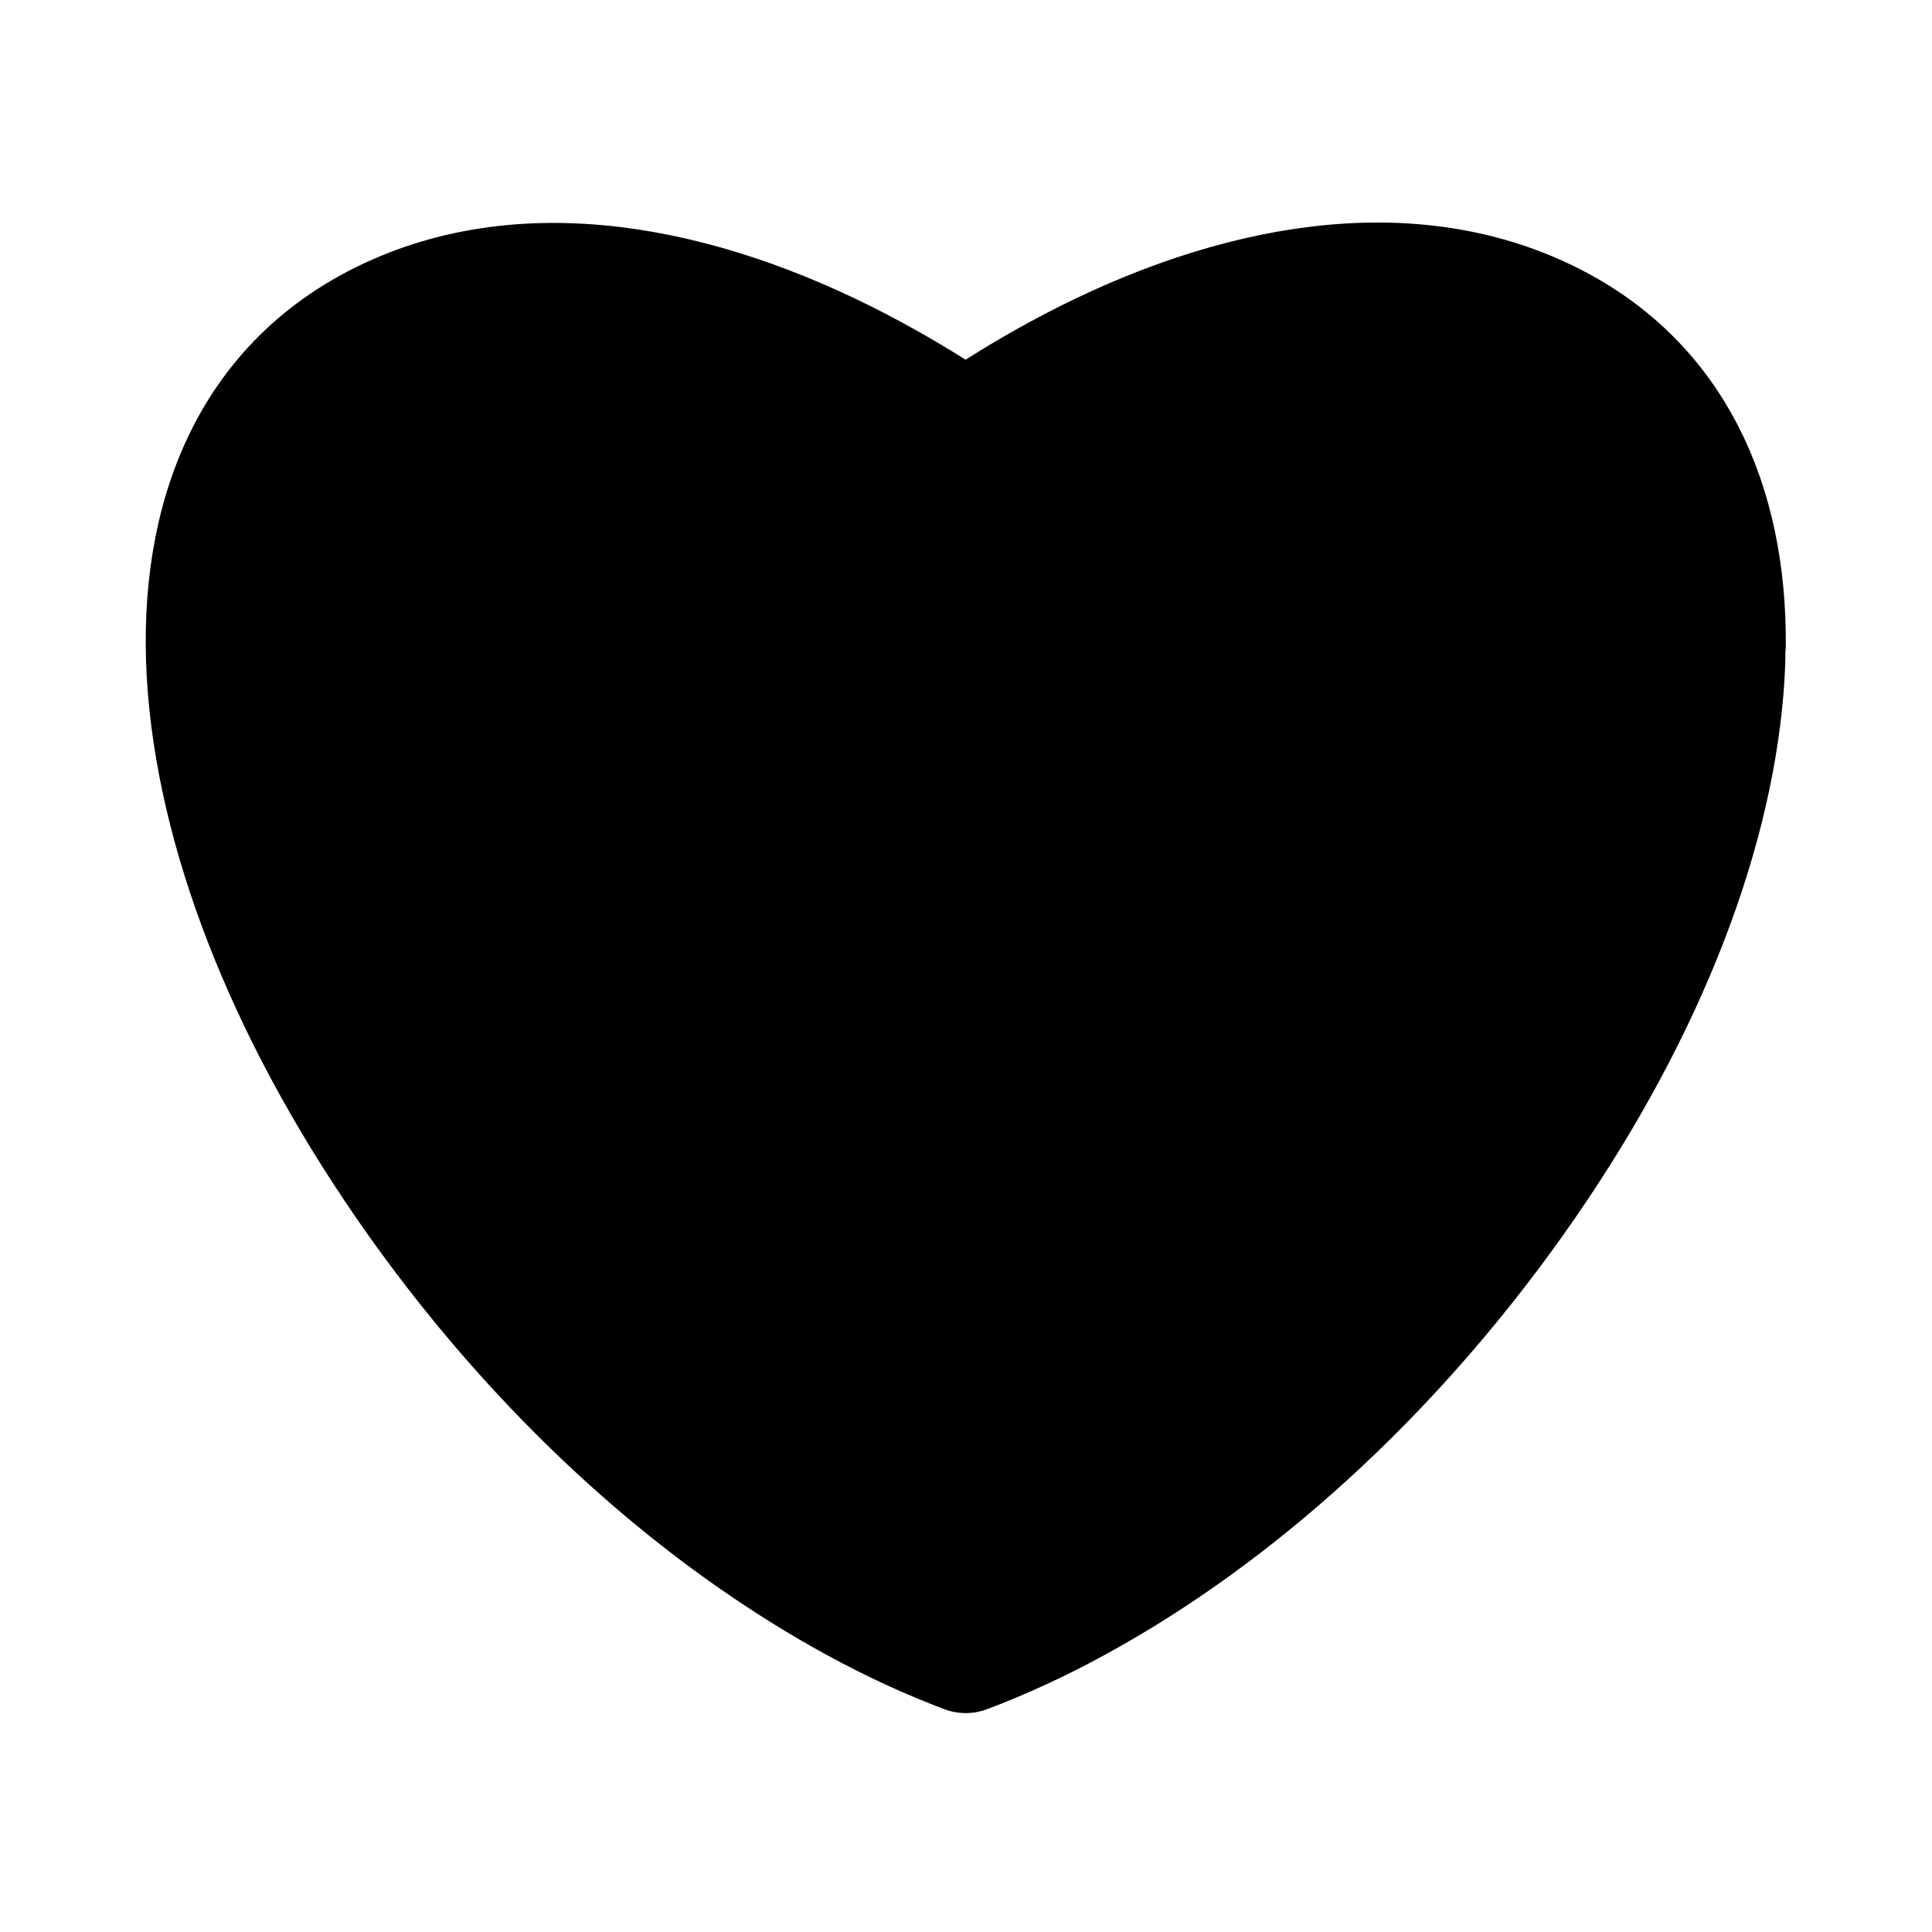
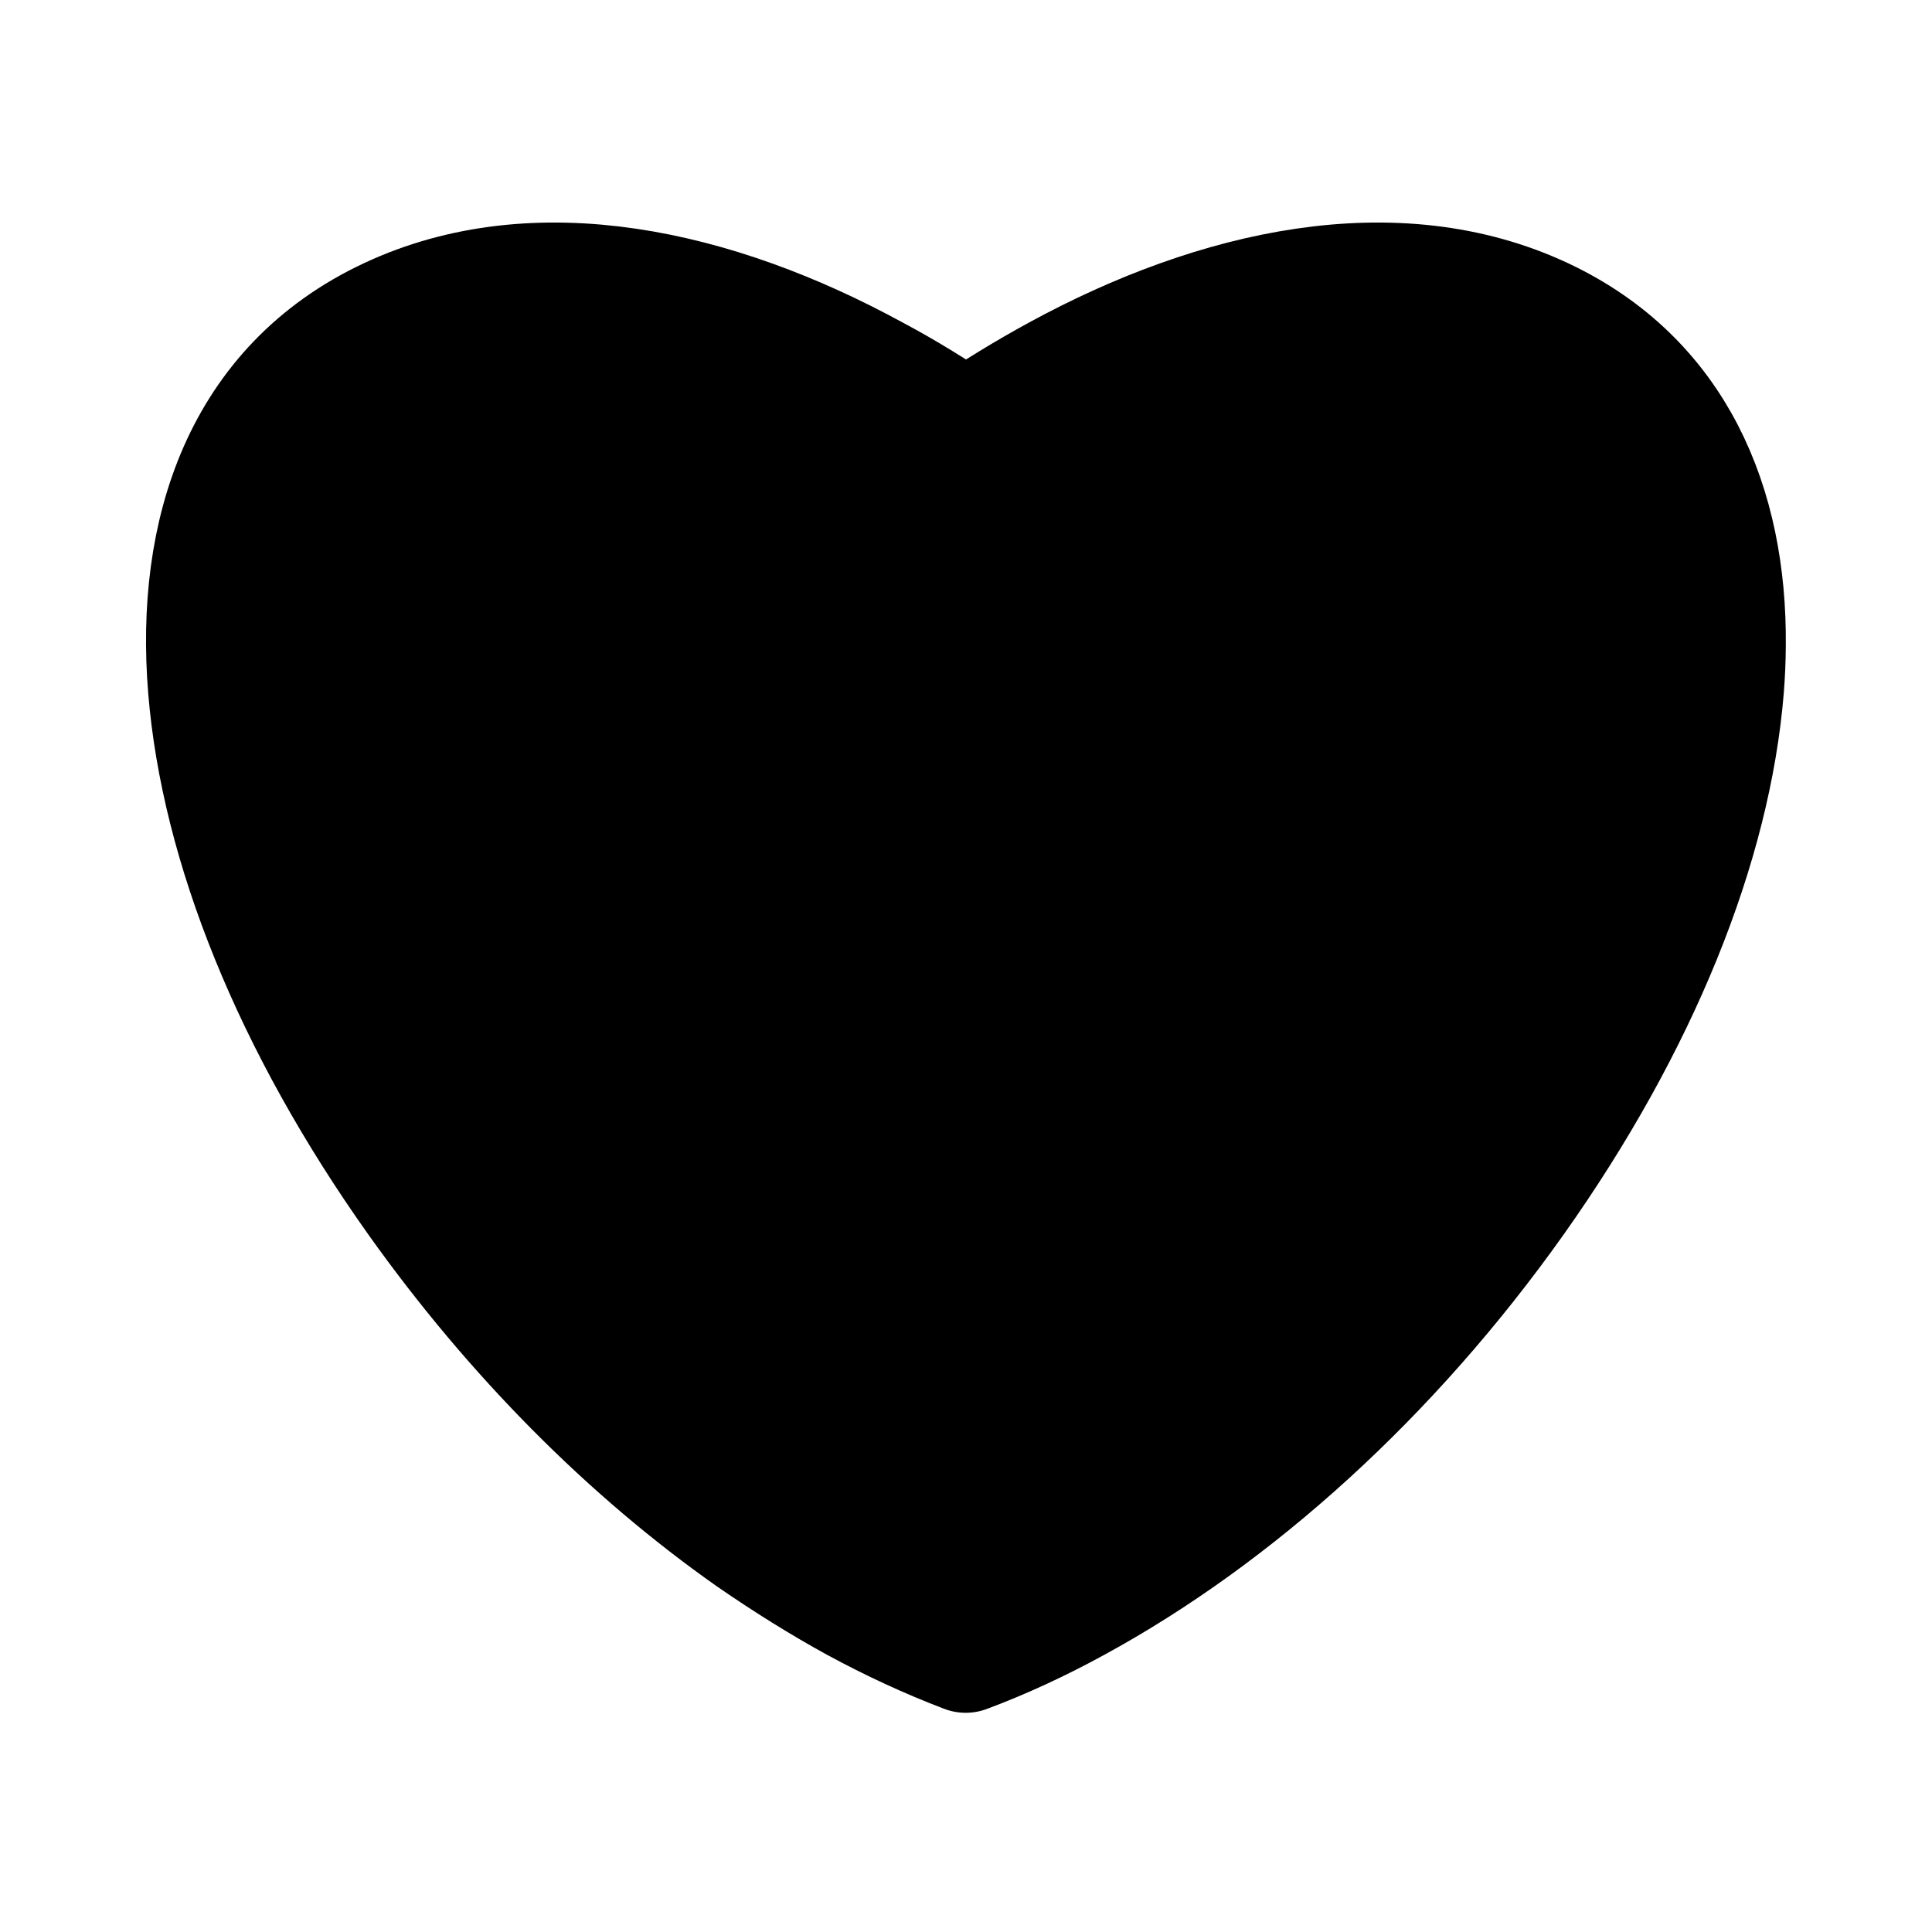
<svg xmlns="http://www.w3.org/2000/svg" width="24" height="24" viewBox="0 0 6.35 6.35">
-   <path d="M5.671 2.12c.003-.457-.165-.87-.602-1.075-.482-.226-1.07-.096-1.594.19-.101.055-.202.117-.301.185-.099-.068-.2-.129-.301-.184-.524-.285-1.112-.416-1.594-.19-.482.226-.637.706-.595 1.218.042.512.277 1.1.687 1.679.32.451.699.829 1.099 1.109.113.079.228.151.344.214.117.064.238.12.36.166.122-.046.243-.102.36-.166.524-.285 1.033-.745 1.443-1.323.41-.578.645-1.167.687-1.679.004-.048.006-.096.006-.143z" color="#000" solid-color="#000000" stroke="#000" stroke-linecap="square" stroke-linejoin="round" stroke-width=".397" style="font-feature-settings:normal;font-variant-alternates:normal;font-variant-caps:normal;font-variant-ligatures:normal;font-variant-numeric:normal;font-variant-position:normal;isolation:auto;mix-blend-mode:normal;shape-padding:0;text-decoration-color:#000;text-decoration-line:none;text-decoration-style:solid;text-indent:0;text-orientation:mixed;text-transform:none" white-space="normal" />
+   <path d="M5.671 2.12c.004-.457-.165-.87-.601-1.075-.482-.226-1.07-.096-1.594.19a3.566 3.566 0 0 0-.301.184c-.1-.068-.2-.13-.302-.184C2.35.949 1.762.819 1.28 1.045c-.482.226-.637.706-.595 1.218.042.512.276 1.1.687 1.679.32.45.699.829 1.099 1.11.113.078.228.15.343.213.118.064.239.12.36.166.123-.046.243-.102.36-.166.525-.286 1.034-.745 1.444-1.323.41-.579.645-1.167.687-1.68a1.93 1.93 0 0 0 .006-.142z" color="#000" stroke="#000" stroke-linecap="square" stroke-linejoin="round" stroke-width=".397" style="font-feature-settings:normal;font-variant-alternates:normal;font-variant-caps:normal;font-variant-ligatures:normal;font-variant-numeric:normal;font-variant-position:normal;isolation:auto;mix-blend-mode:normal;shape-padding:0;text-decoration-color:#000;text-decoration-line:none;text-decoration-style:solid;text-indent:0;text-orientation:mixed;text-transform:none" />
</svg>
